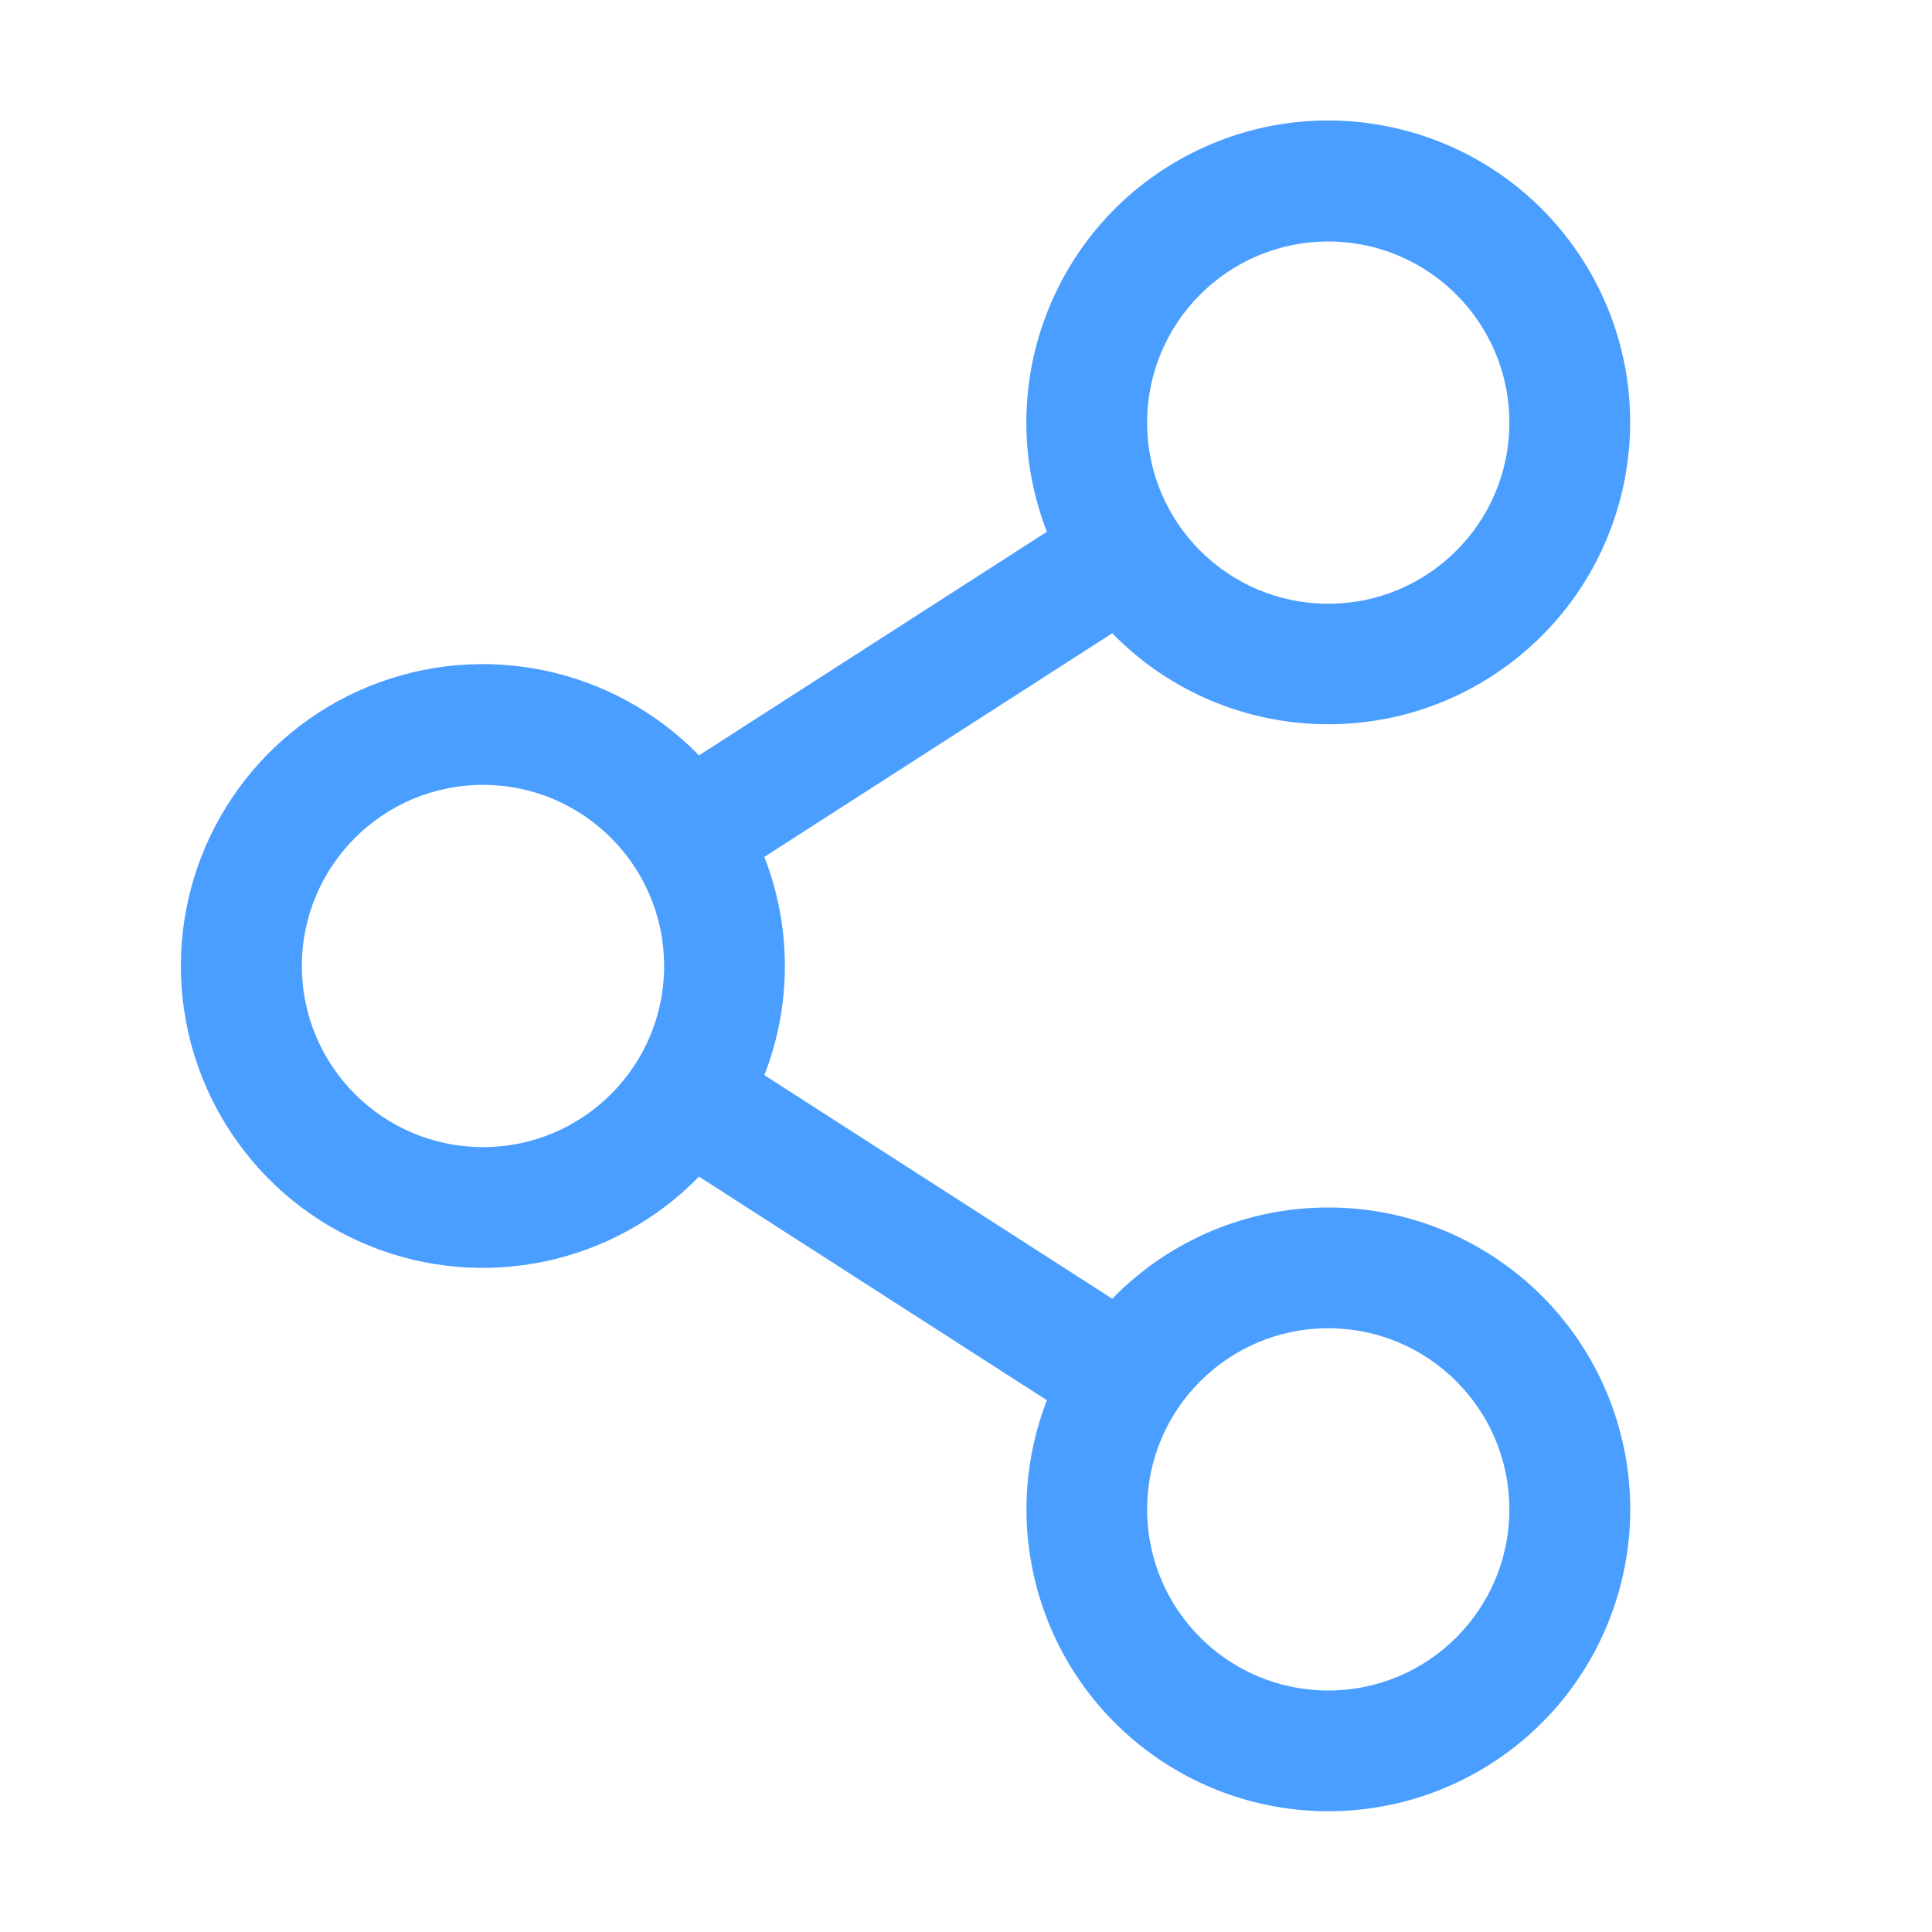
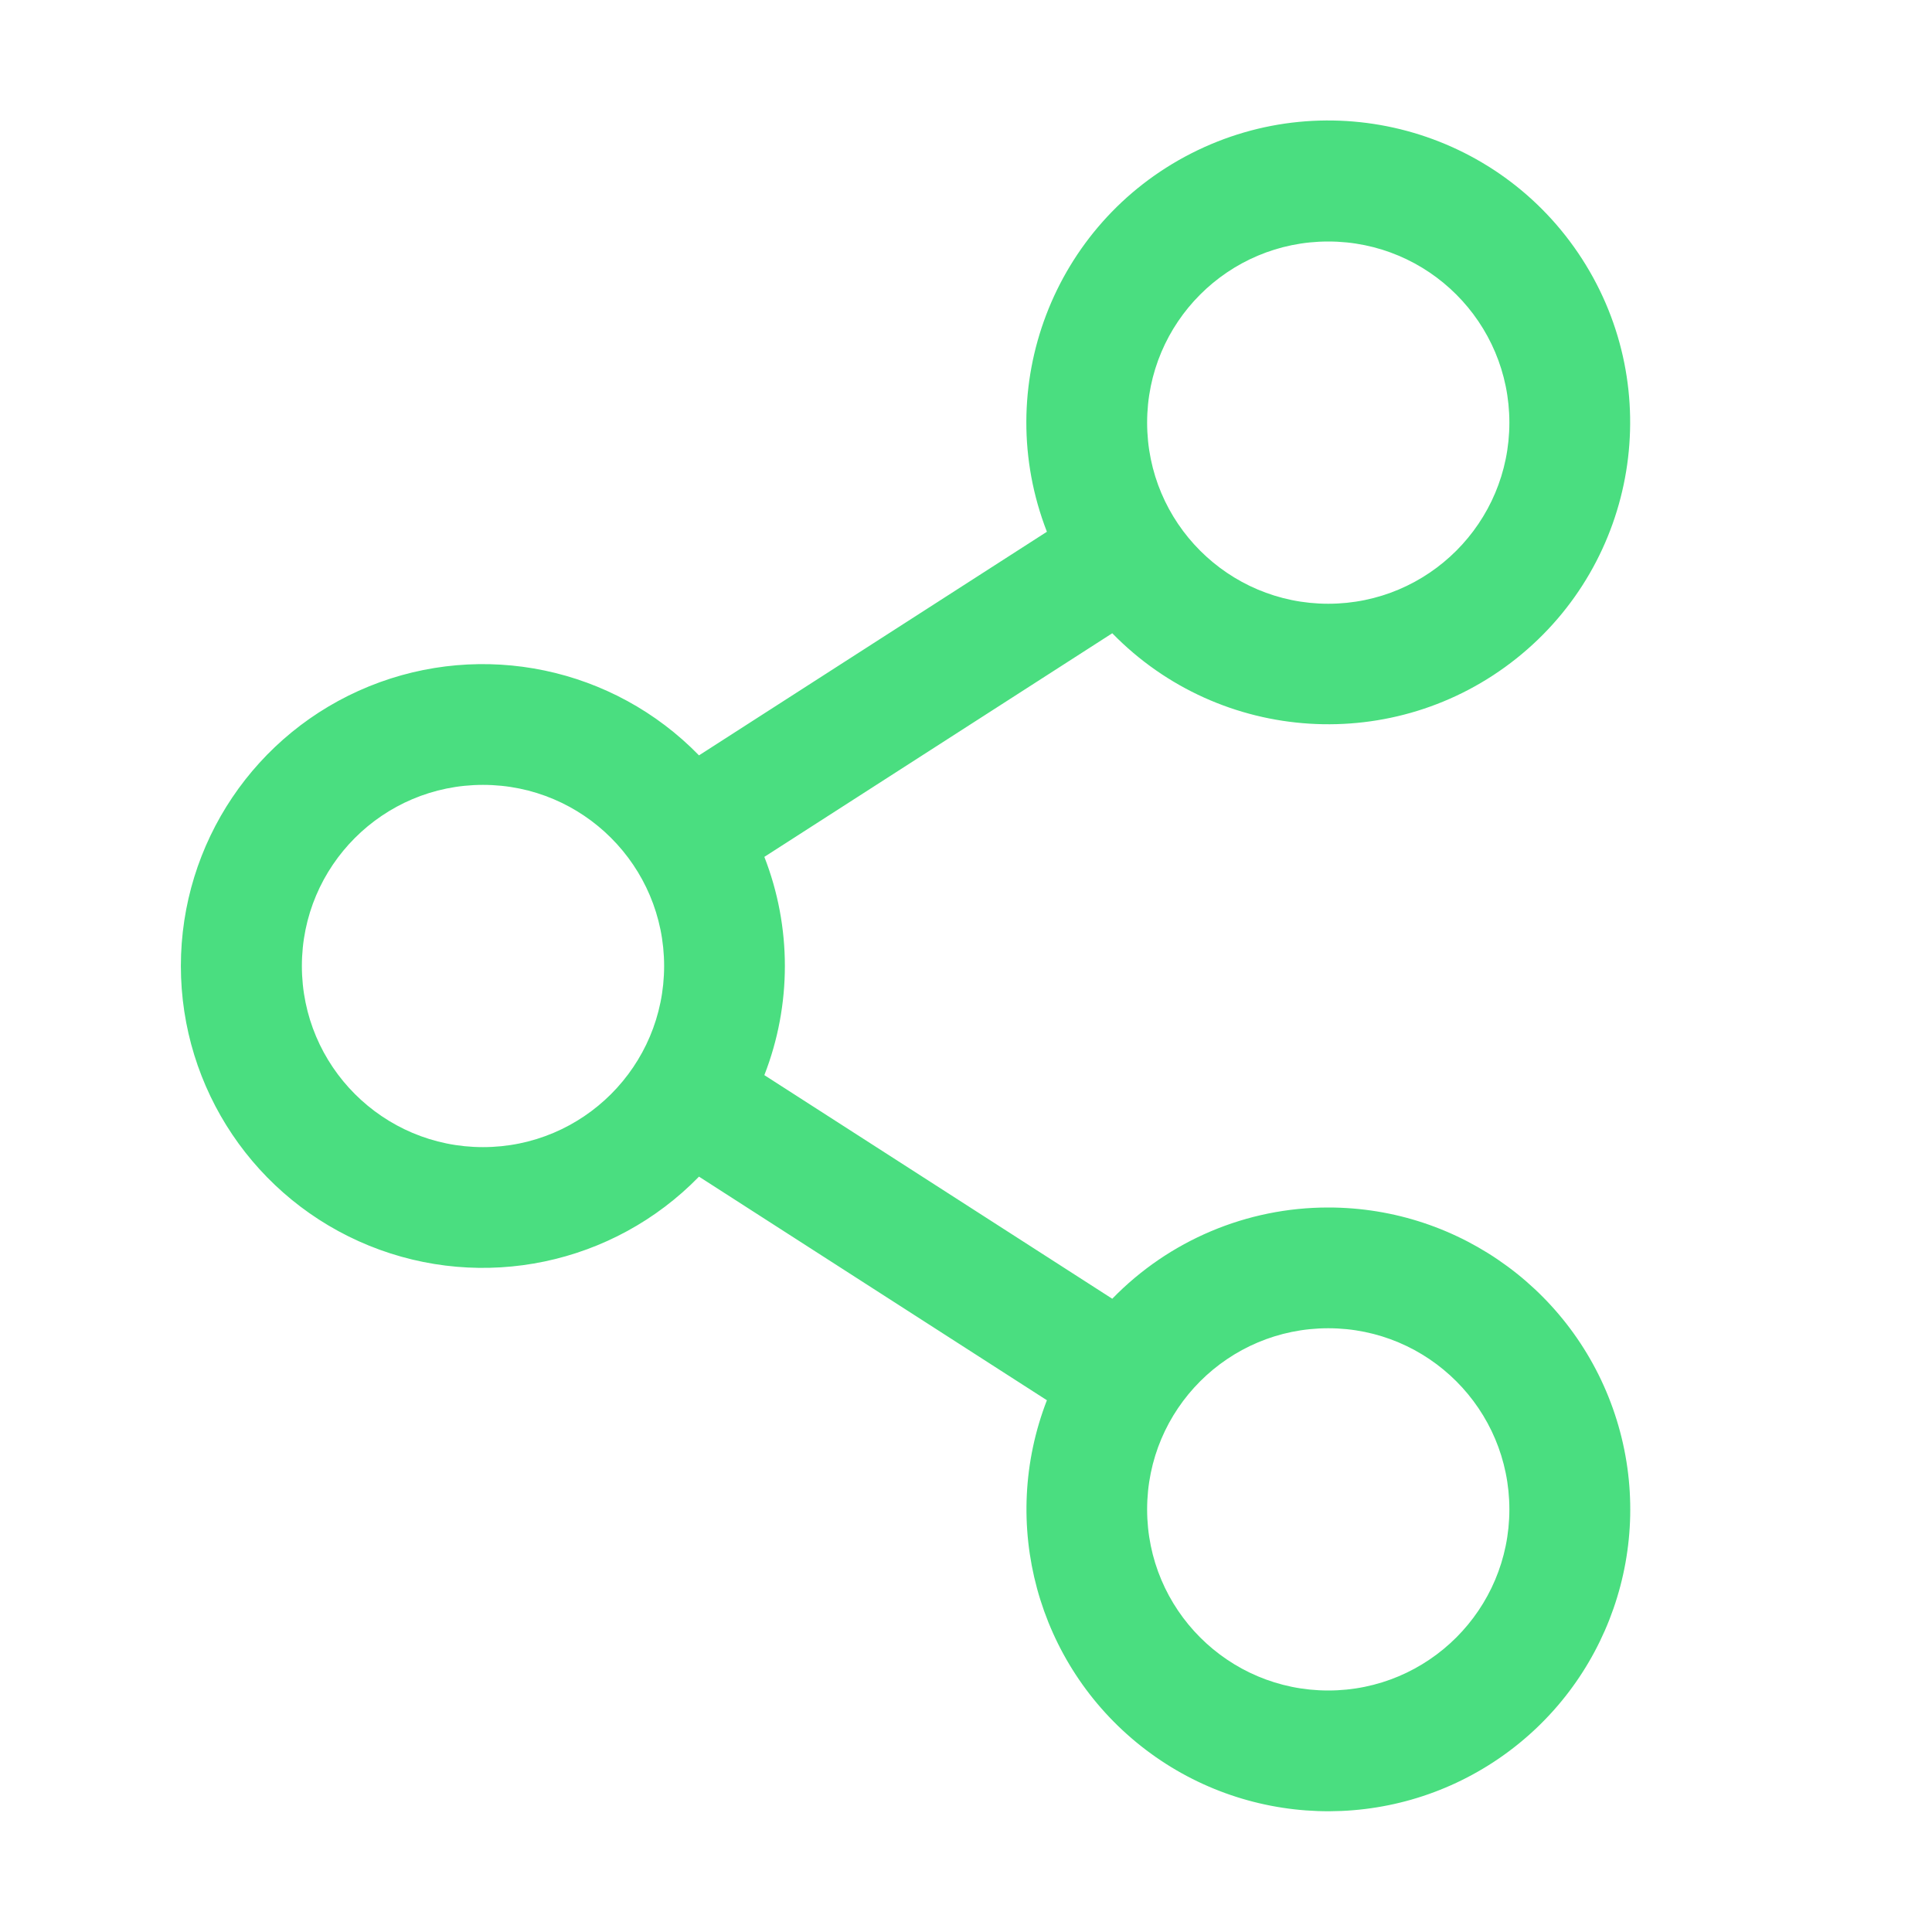
- <svg xmlns="http://www.w3.org/2000/svg" viewBox="0 0 256 256" fill="#4a9eff">
+ <svg xmlns="http://www.w3.org/2000/svg" viewBox="0 0 256 256" fill="#4ade80">
  <path d="M176,160a39.89,39.89,0,0,0-28.62,12.09l-46.1-29.63a39.8,39.8,0,0,0,0-28.92l46.1-29.63a40,40,0,1,0-8.66-13.45l-46.1,29.63a40,40,0,1,0,0,55.82l46.1,29.63A40,40,0,1,0,176,160Zm0-128a24,24,0,1,1-24,24A24,24,0,0,1,176,32ZM64,152a24,24,0,1,1,24-24A24,24,0,0,1,64,152Zm112,72a24,24,0,1,1,24-24A24,24,0,0,1,176,224Z" />
</svg>
